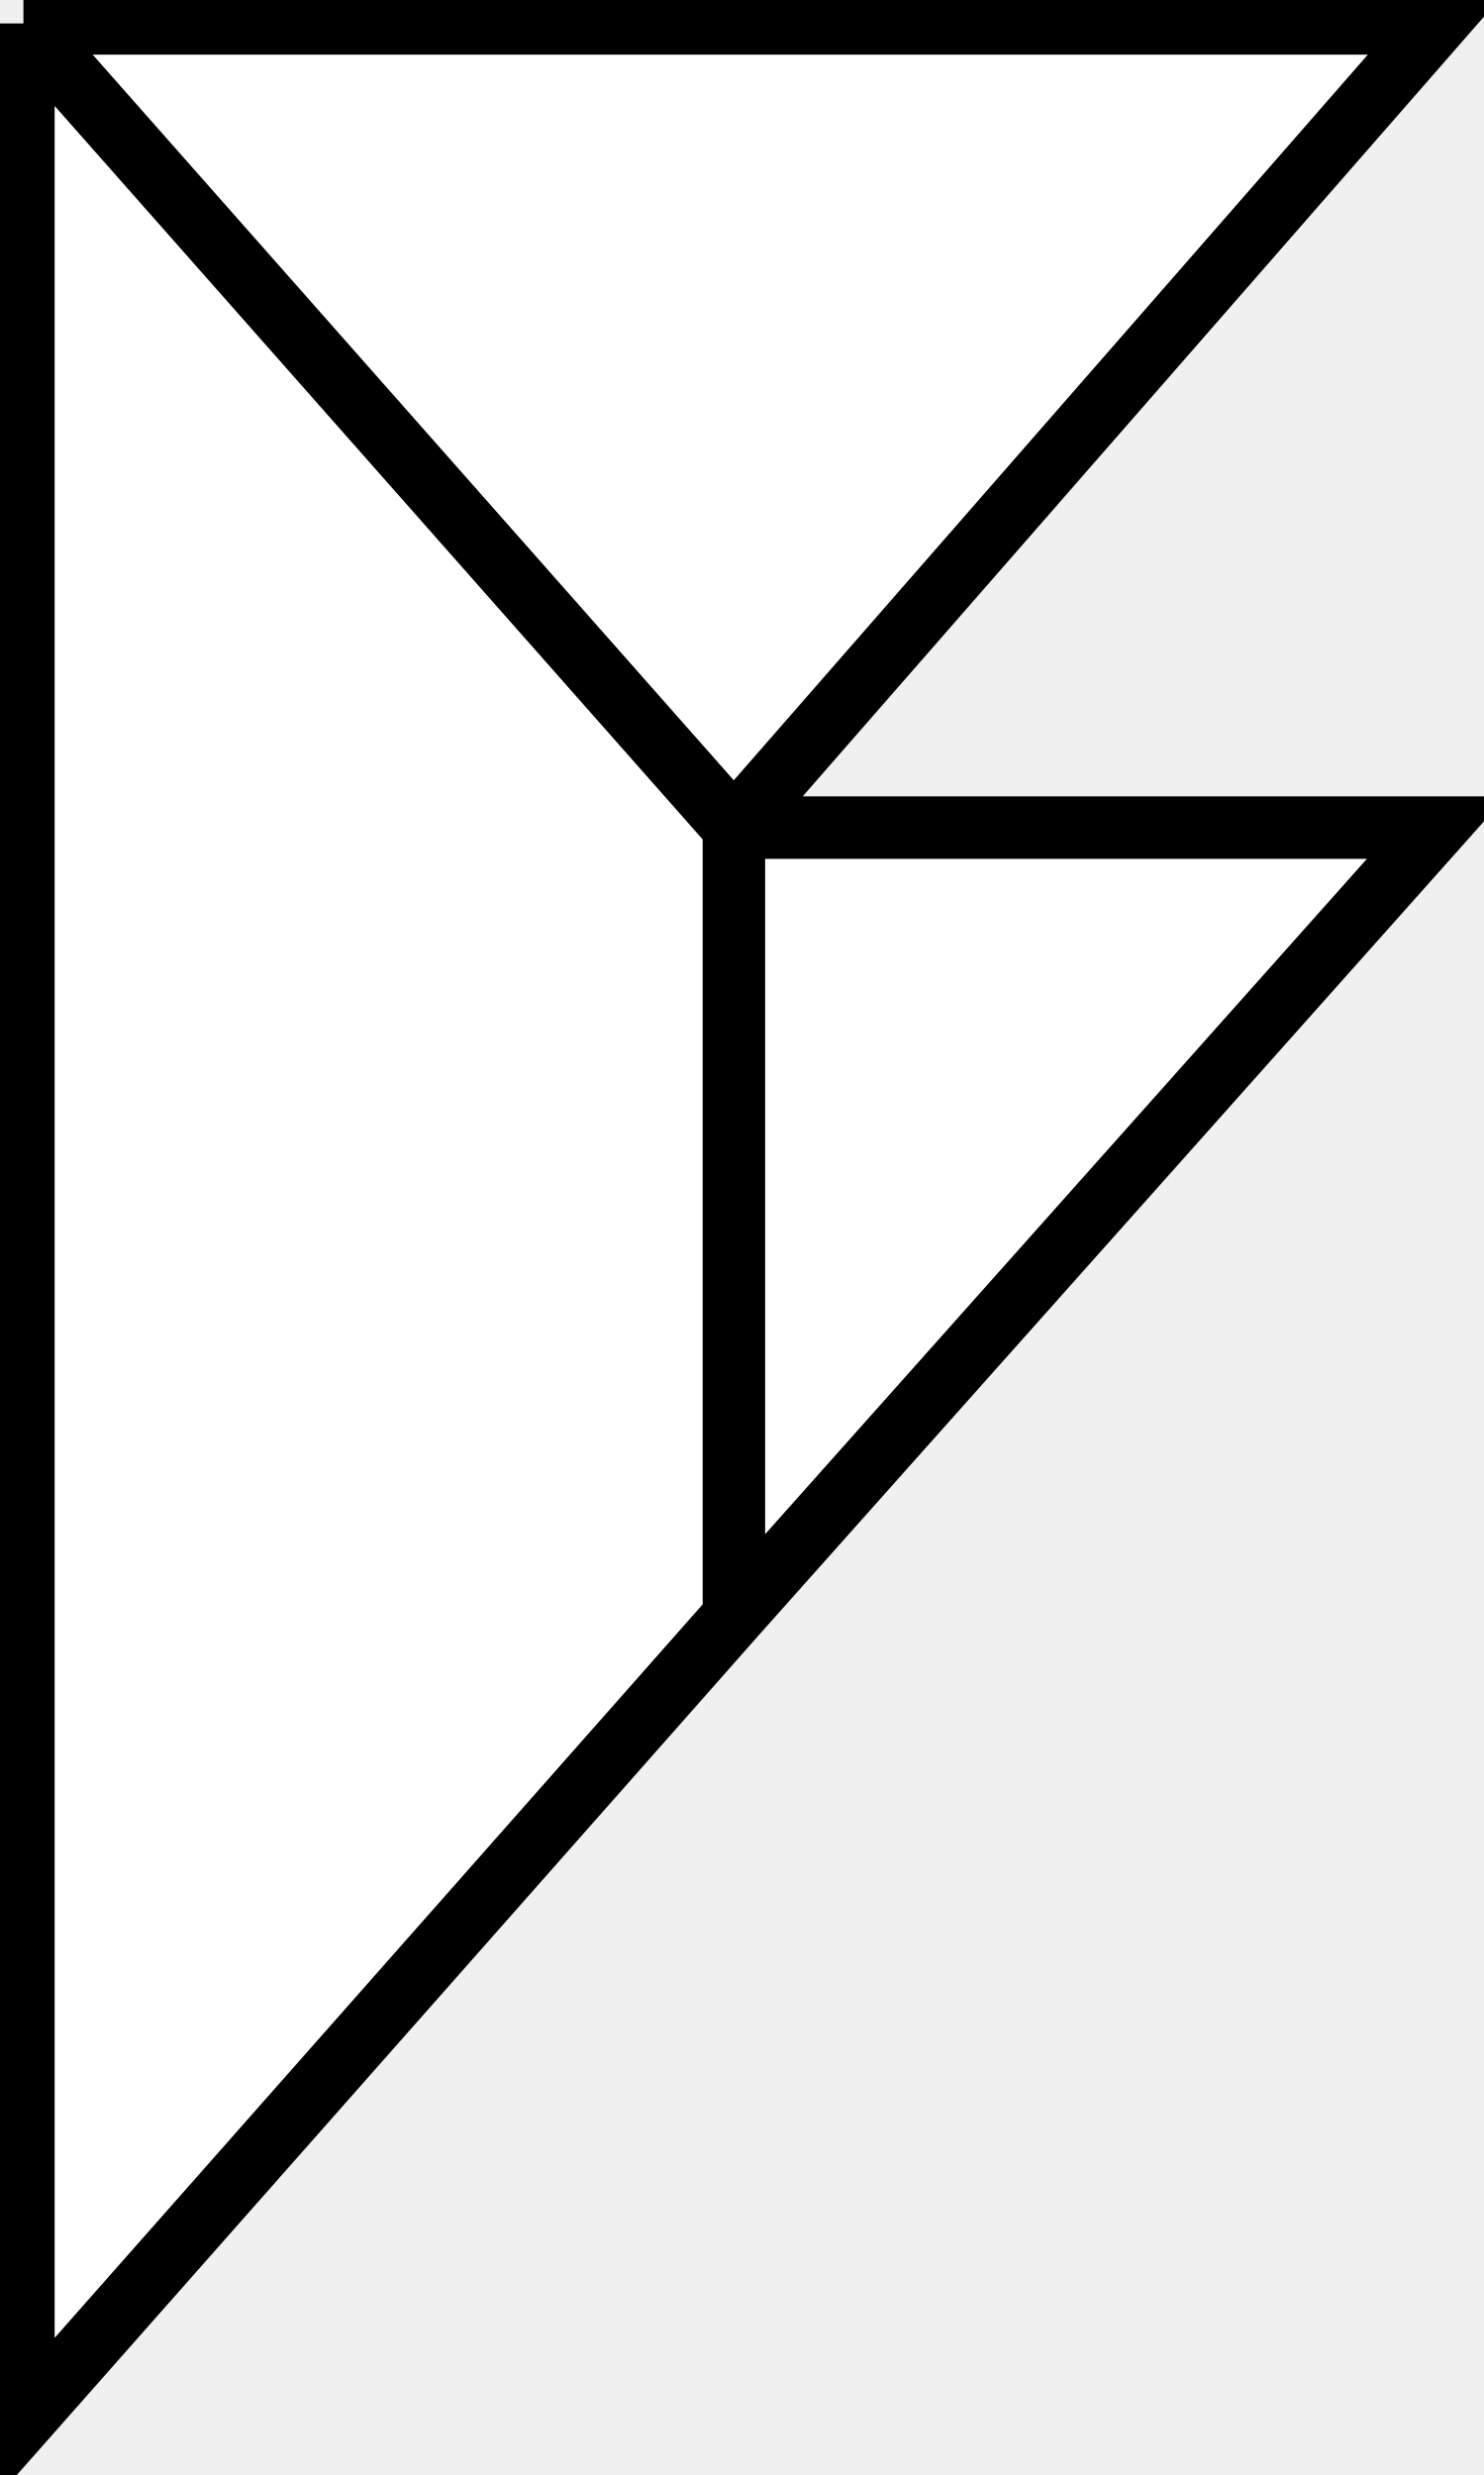
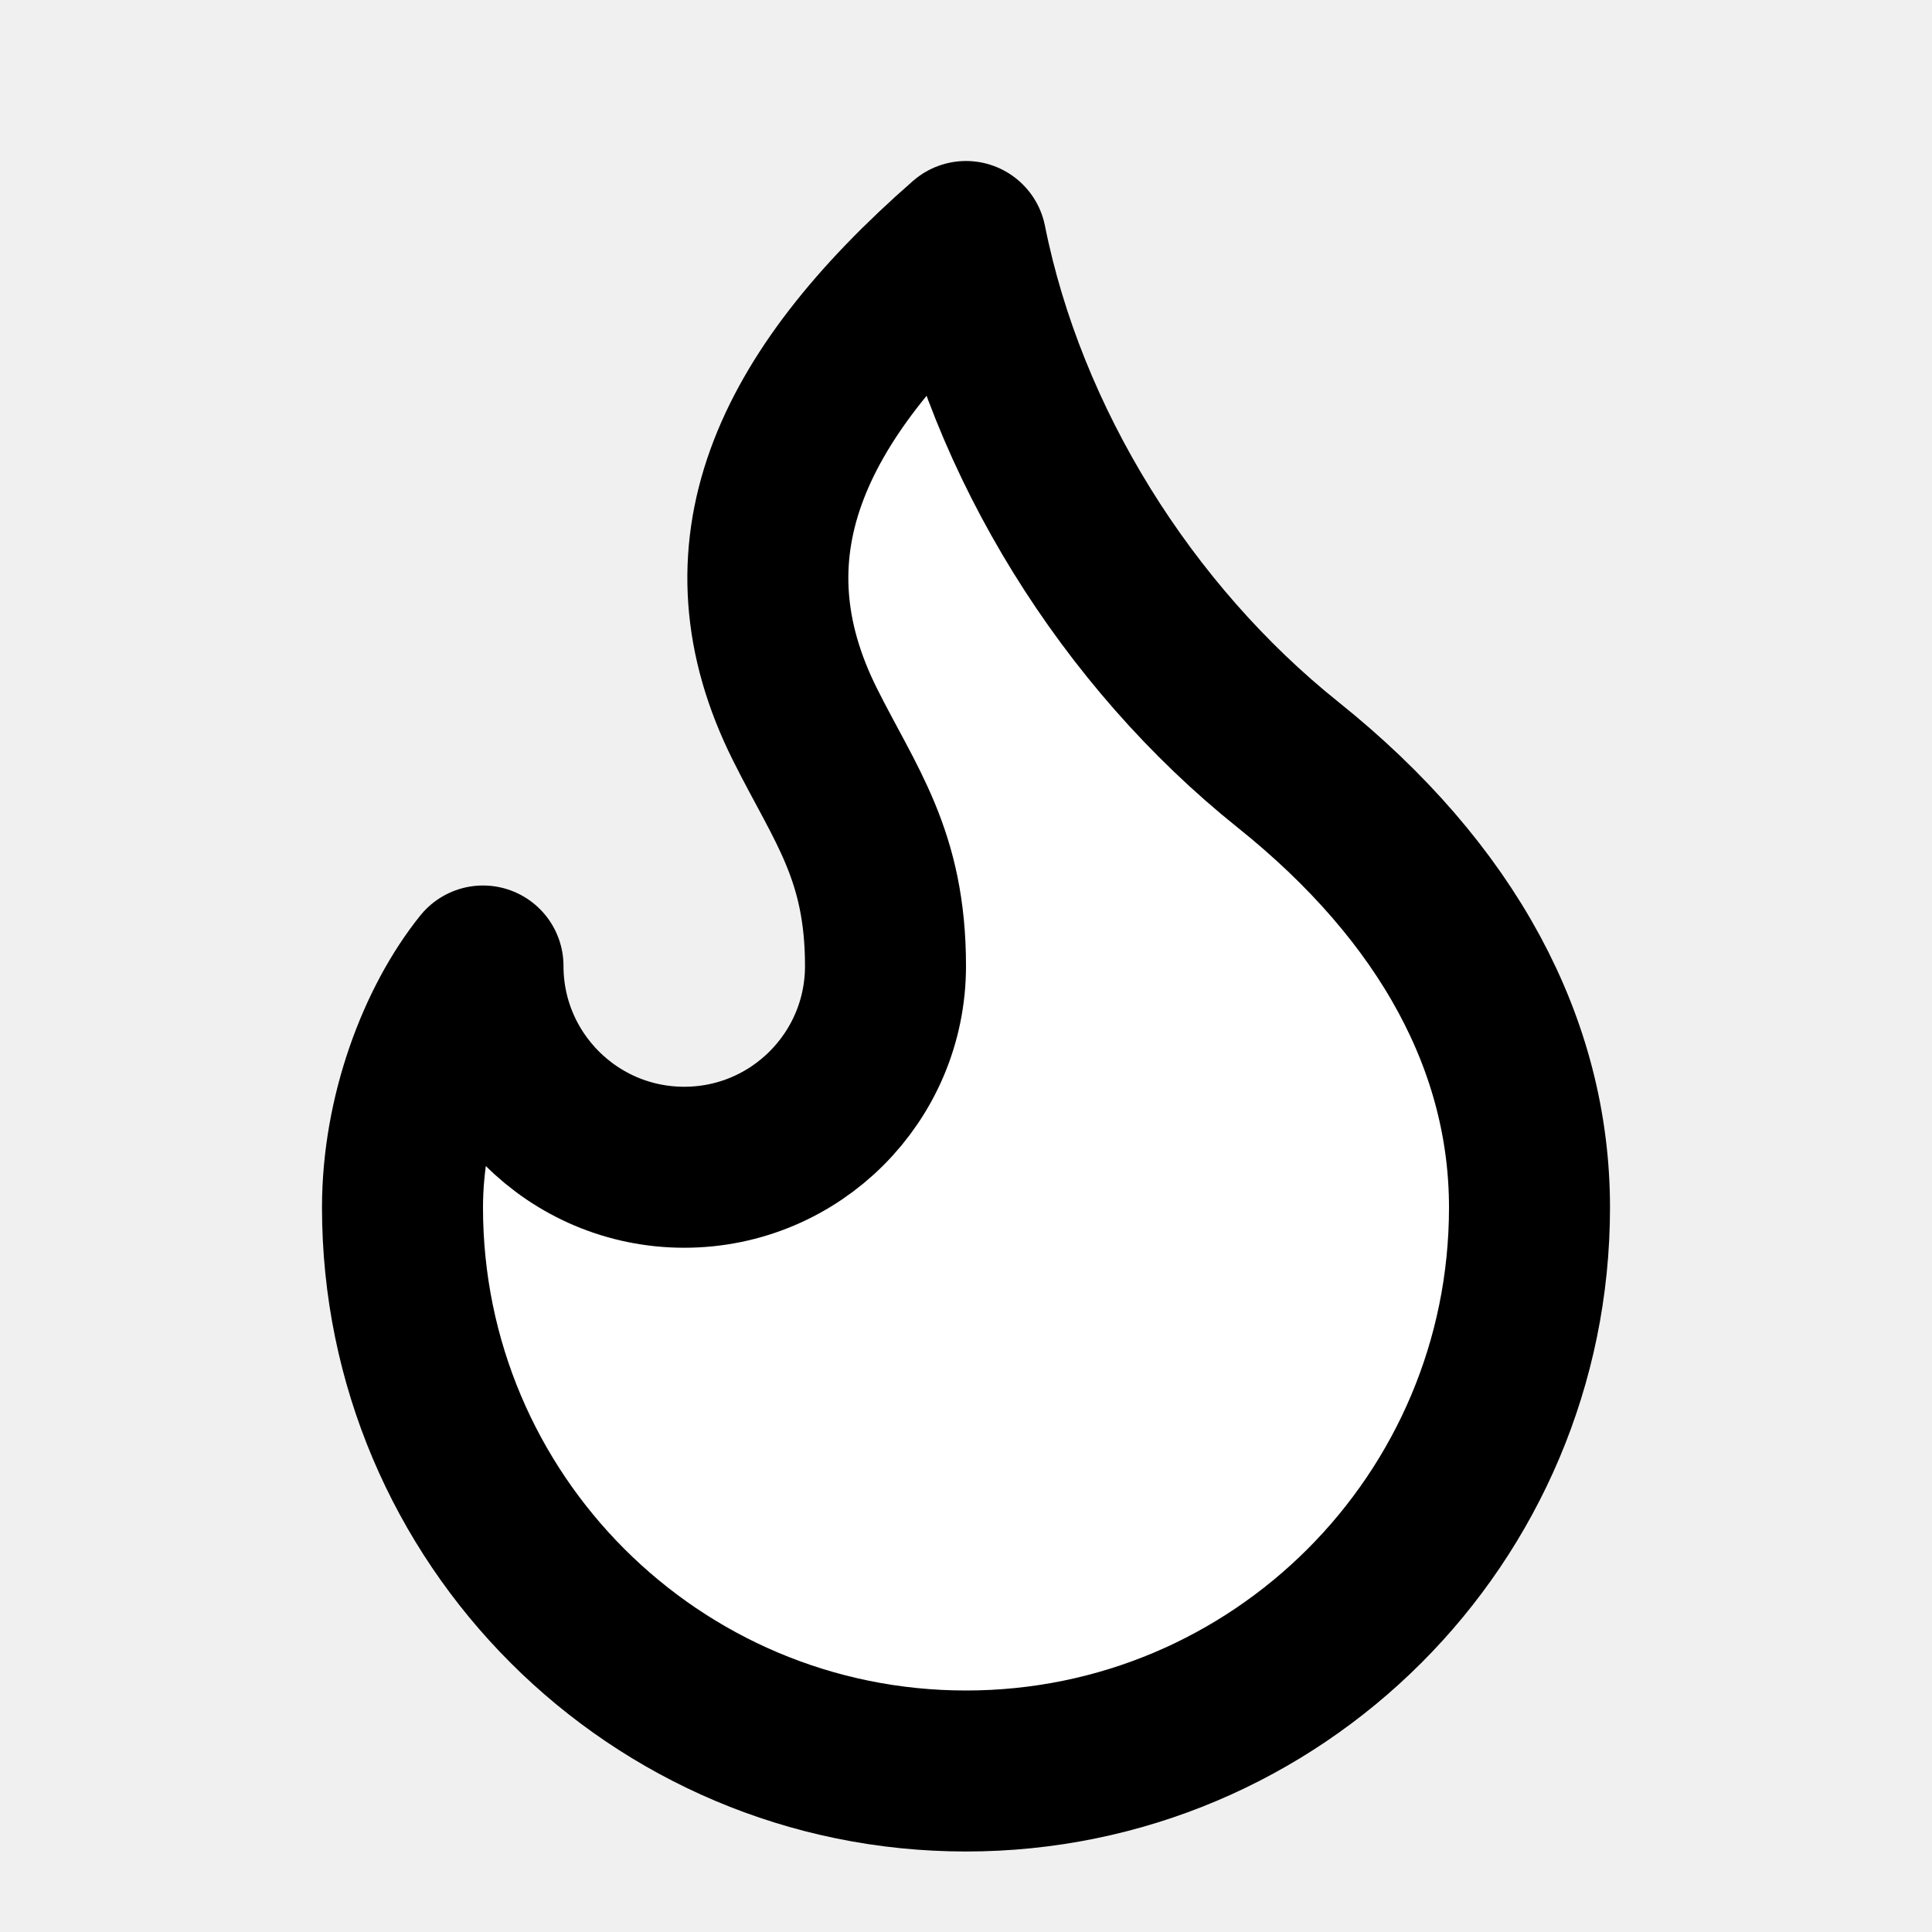
- <svg xmlns="http://www.w3.org/2000/svg" width="190" height="317" viewBox="0 0 190 317" fill="none">
-   <path d="M3 310V3H184L94 106H184L94 207L3 310Z" fill="white" />
-   <path d="M3 3V310L94 207M3 3H184L94 106M3 3L94 106M94 106H184L94 207M94 106V207" stroke="black" stroke-width="8" />
+ <svg xmlns="http://www.w3.org/2000/svg" width="24" height="24" viewBox="0 0 24 24" fill="#ffffff" stroke="#000000" stroke-width="2" stroke-linecap="round" stroke-linejoin="round" class="lucide lucide-flame-icon lucide-flame">
+   <path d="M8.5 14.5A2.5 2.5 0 0 0 11 12c0-1.38-.5-2-1-3-1.072-2.143-.224-4.054 2-6 .5 2.5 2 4.9 4 6.5 2 1.6 3 3.5 3 5.5a7 7 0 1 1-14 0c0-1.153.433-2.294 1-3a2.5 2.5 0 0 0 2.5 2.5z" />
</svg>
